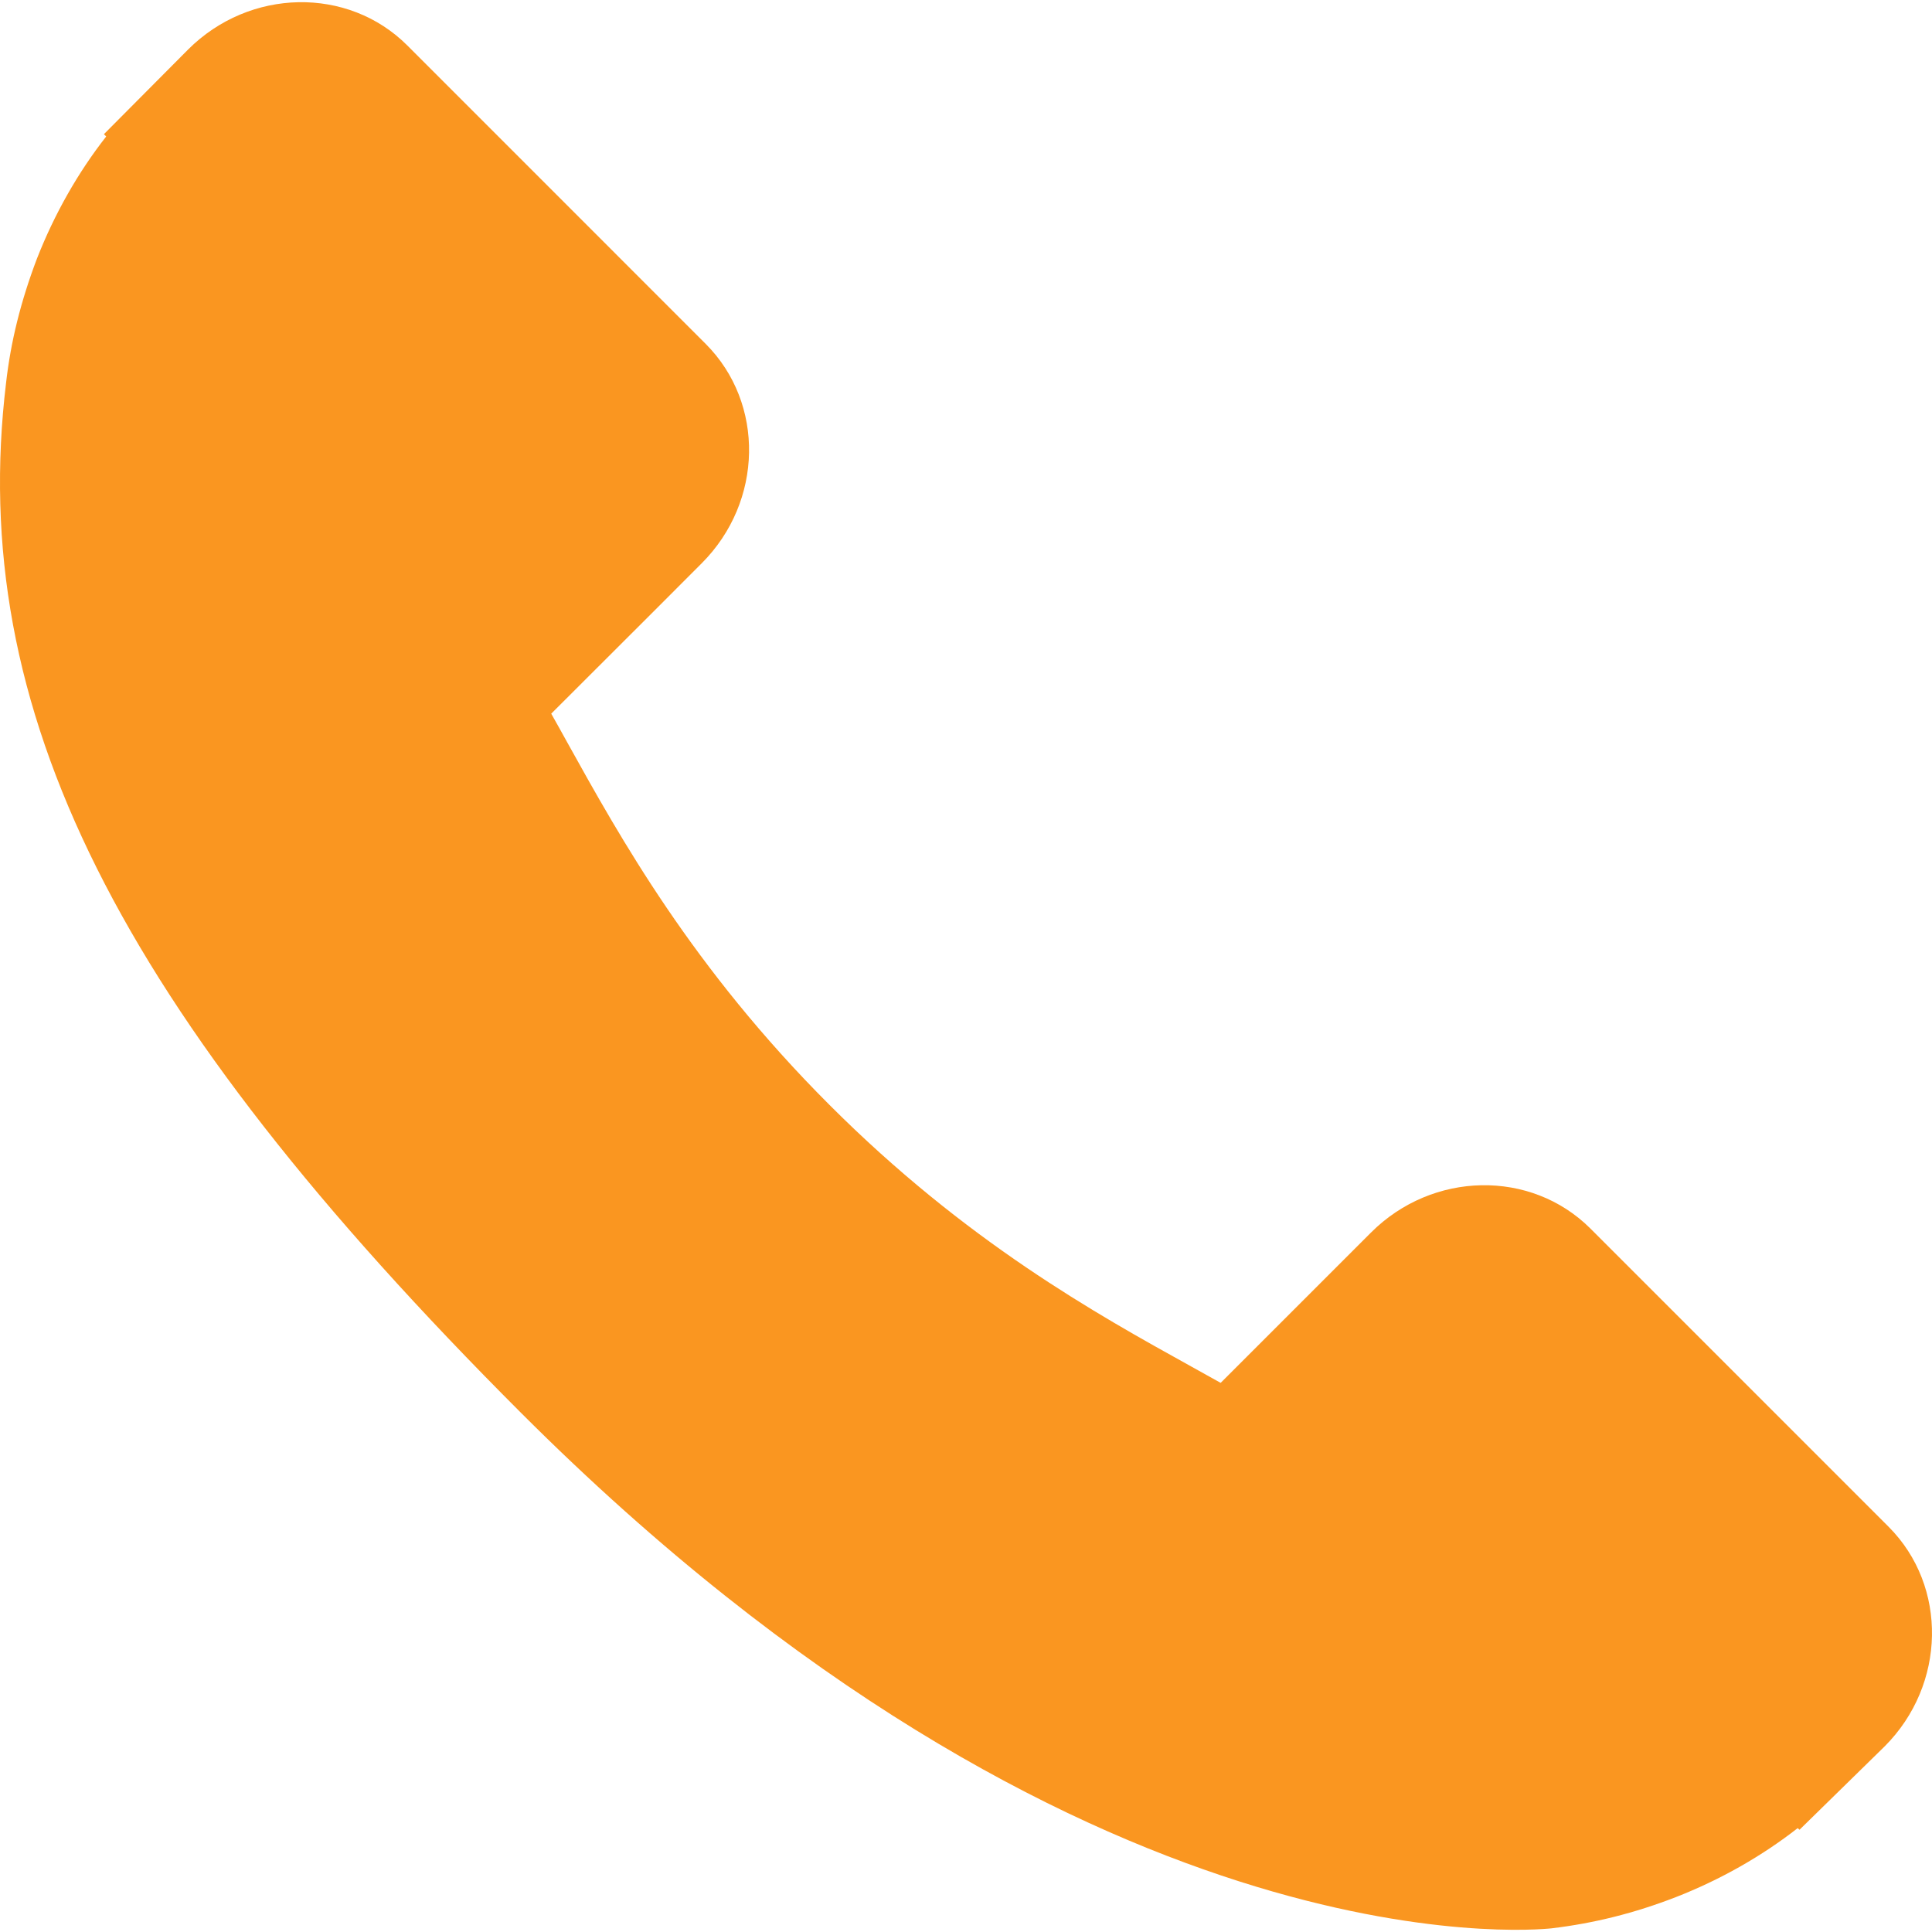
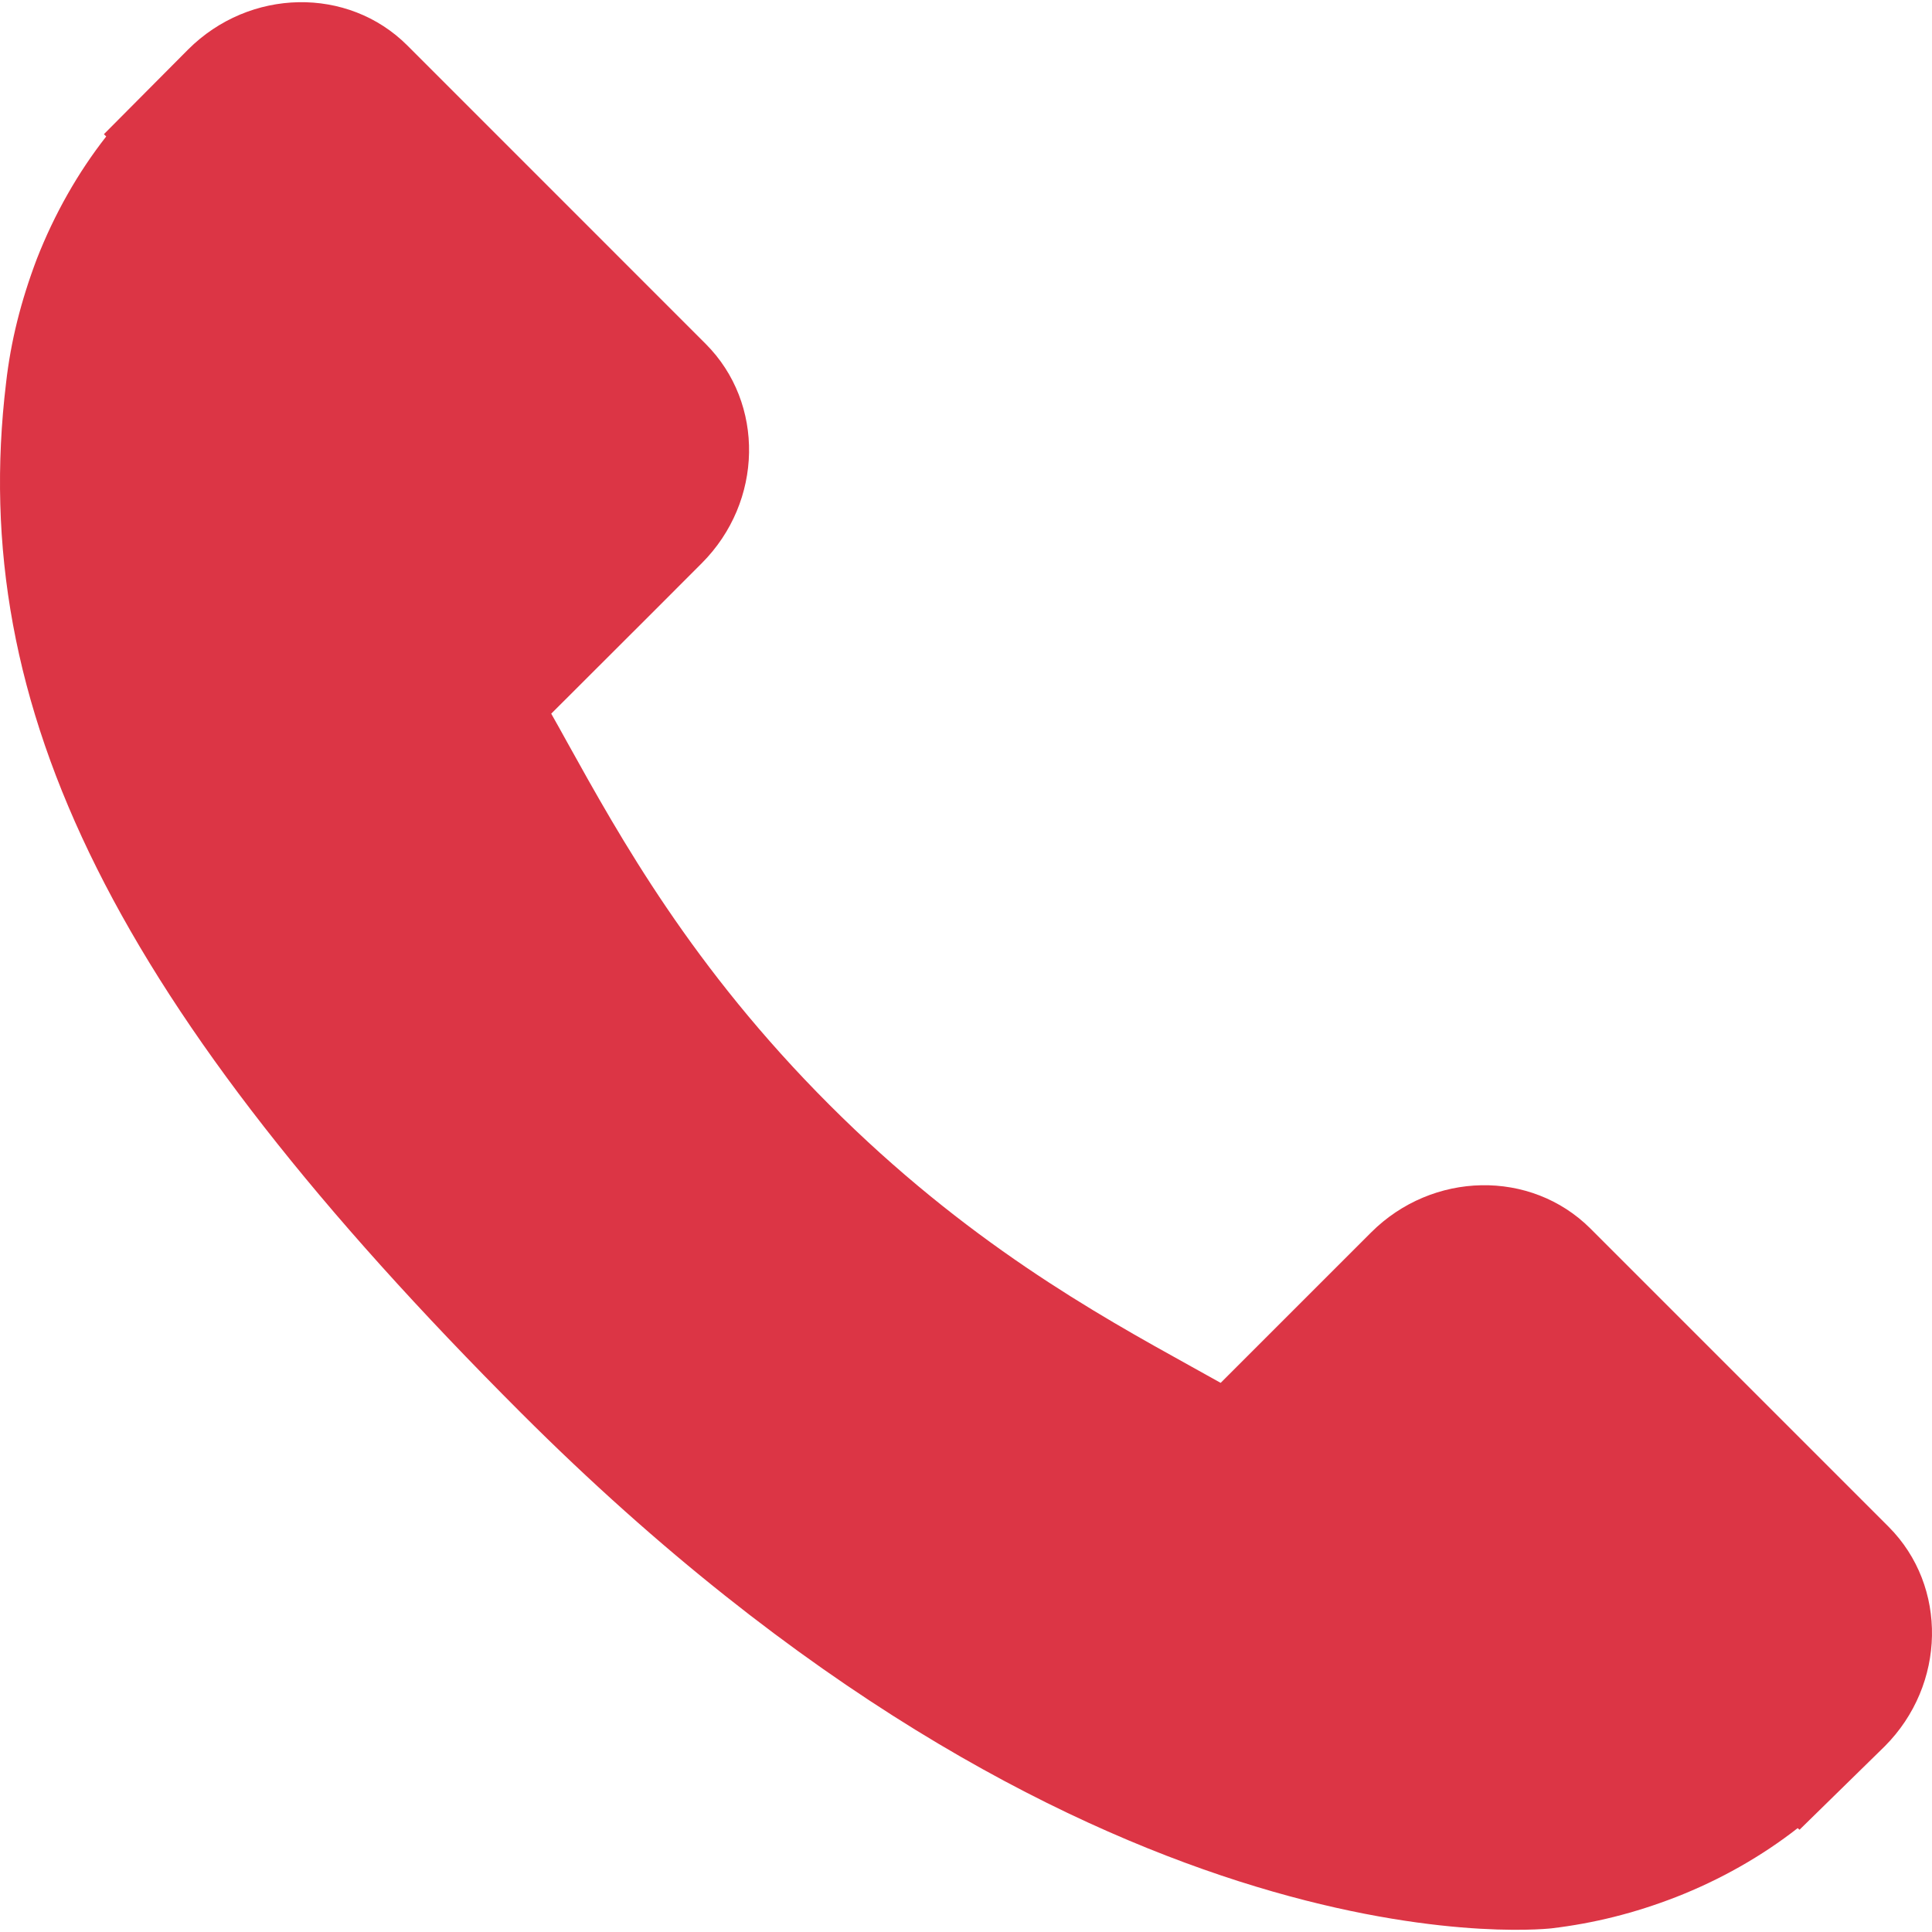
<svg xmlns="http://www.w3.org/2000/svg" version="1.1" id="Capa_1" x="0px" y="0px" width="348.077px" height="348.077px" viewBox="0 0 348.077 348.077" style="enable-background:new 0 0 348.077 348.077;" xml:space="preserve">
  <g>
    <g>
      <g>
-         <path fill="#fa9620" d="M340.273,275.083l-53.755-53.761c-10.707-10.664-28.438-10.34-39.518,0.744l-27.082,27.076     c-1.711-0.943-3.482-1.928-5.344-2.973c-17.102-9.476-40.509-22.464-65.14-47.113c-24.704-24.701-37.704-48.144-47.209-65.257     c-1.003-1.813-1.964-3.561-2.913-5.221l18.176-18.149l8.936-8.947c11.097-11.1,11.403-28.826,0.721-39.521L73.39,8.194     C62.708-2.486,44.969-2.162,33.872,8.938l-15.15,15.237l0.414,0.411c-5.08,6.482-9.325,13.958-12.484,22.02     C3.74,54.28,1.927,61.603,1.098,68.941C-6,127.785,20.89,181.564,93.866,254.541c100.875,100.868,182.167,93.248,185.674,92.876     c7.638-0.913,14.958-2.738,22.397-5.627c7.992-3.122,15.463-7.361,21.941-12.43l0.331,0.294l15.348-15.029     C350.631,303.527,350.95,285.795,340.273,275.083z" />
+         <path fill="#dc3545" d="M340.273,275.083l-53.755-53.761c-10.707-10.664-28.438-10.34-39.518,0.744l-27.082,27.076     c-1.711-0.943-3.482-1.928-5.344-2.973c-17.102-9.476-40.509-22.464-65.14-47.113c-24.704-24.701-37.704-48.144-47.209-65.257     c-1.003-1.813-1.964-3.561-2.913-5.221l18.176-18.149l8.936-8.947c11.097-11.1,11.403-28.826,0.721-39.521L73.39,8.194     C62.708-2.486,44.969-2.162,33.872,8.938l-15.15,15.237l0.414,0.411c-5.08,6.482-9.325,13.958-12.484,22.02     C3.74,54.28,1.927,61.603,1.098,68.941C-6,127.785,20.89,181.564,93.866,254.541c100.875,100.868,182.167,93.248,185.674,92.876     c7.638-0.913,14.958-2.738,22.397-5.627c7.992-3.122,15.463-7.361,21.941-12.43l0.331,0.294l15.348-15.029     C350.631,303.527,350.95,285.795,340.273,275.083z" />
      </g>
    </g>
  </g>
  <g>
</g>
  <g>
</g>
  <g>
</g>
  <g>
</g>
  <g>
</g>
  <g>
</g>
  <g>
</g>
  <g>
</g>
  <g>
</g>
  <g>
</g>
  <g>
</g>
  <g>
</g>
  <g>
</g>
  <g>
</g>
  <g>
</g>
</svg>
